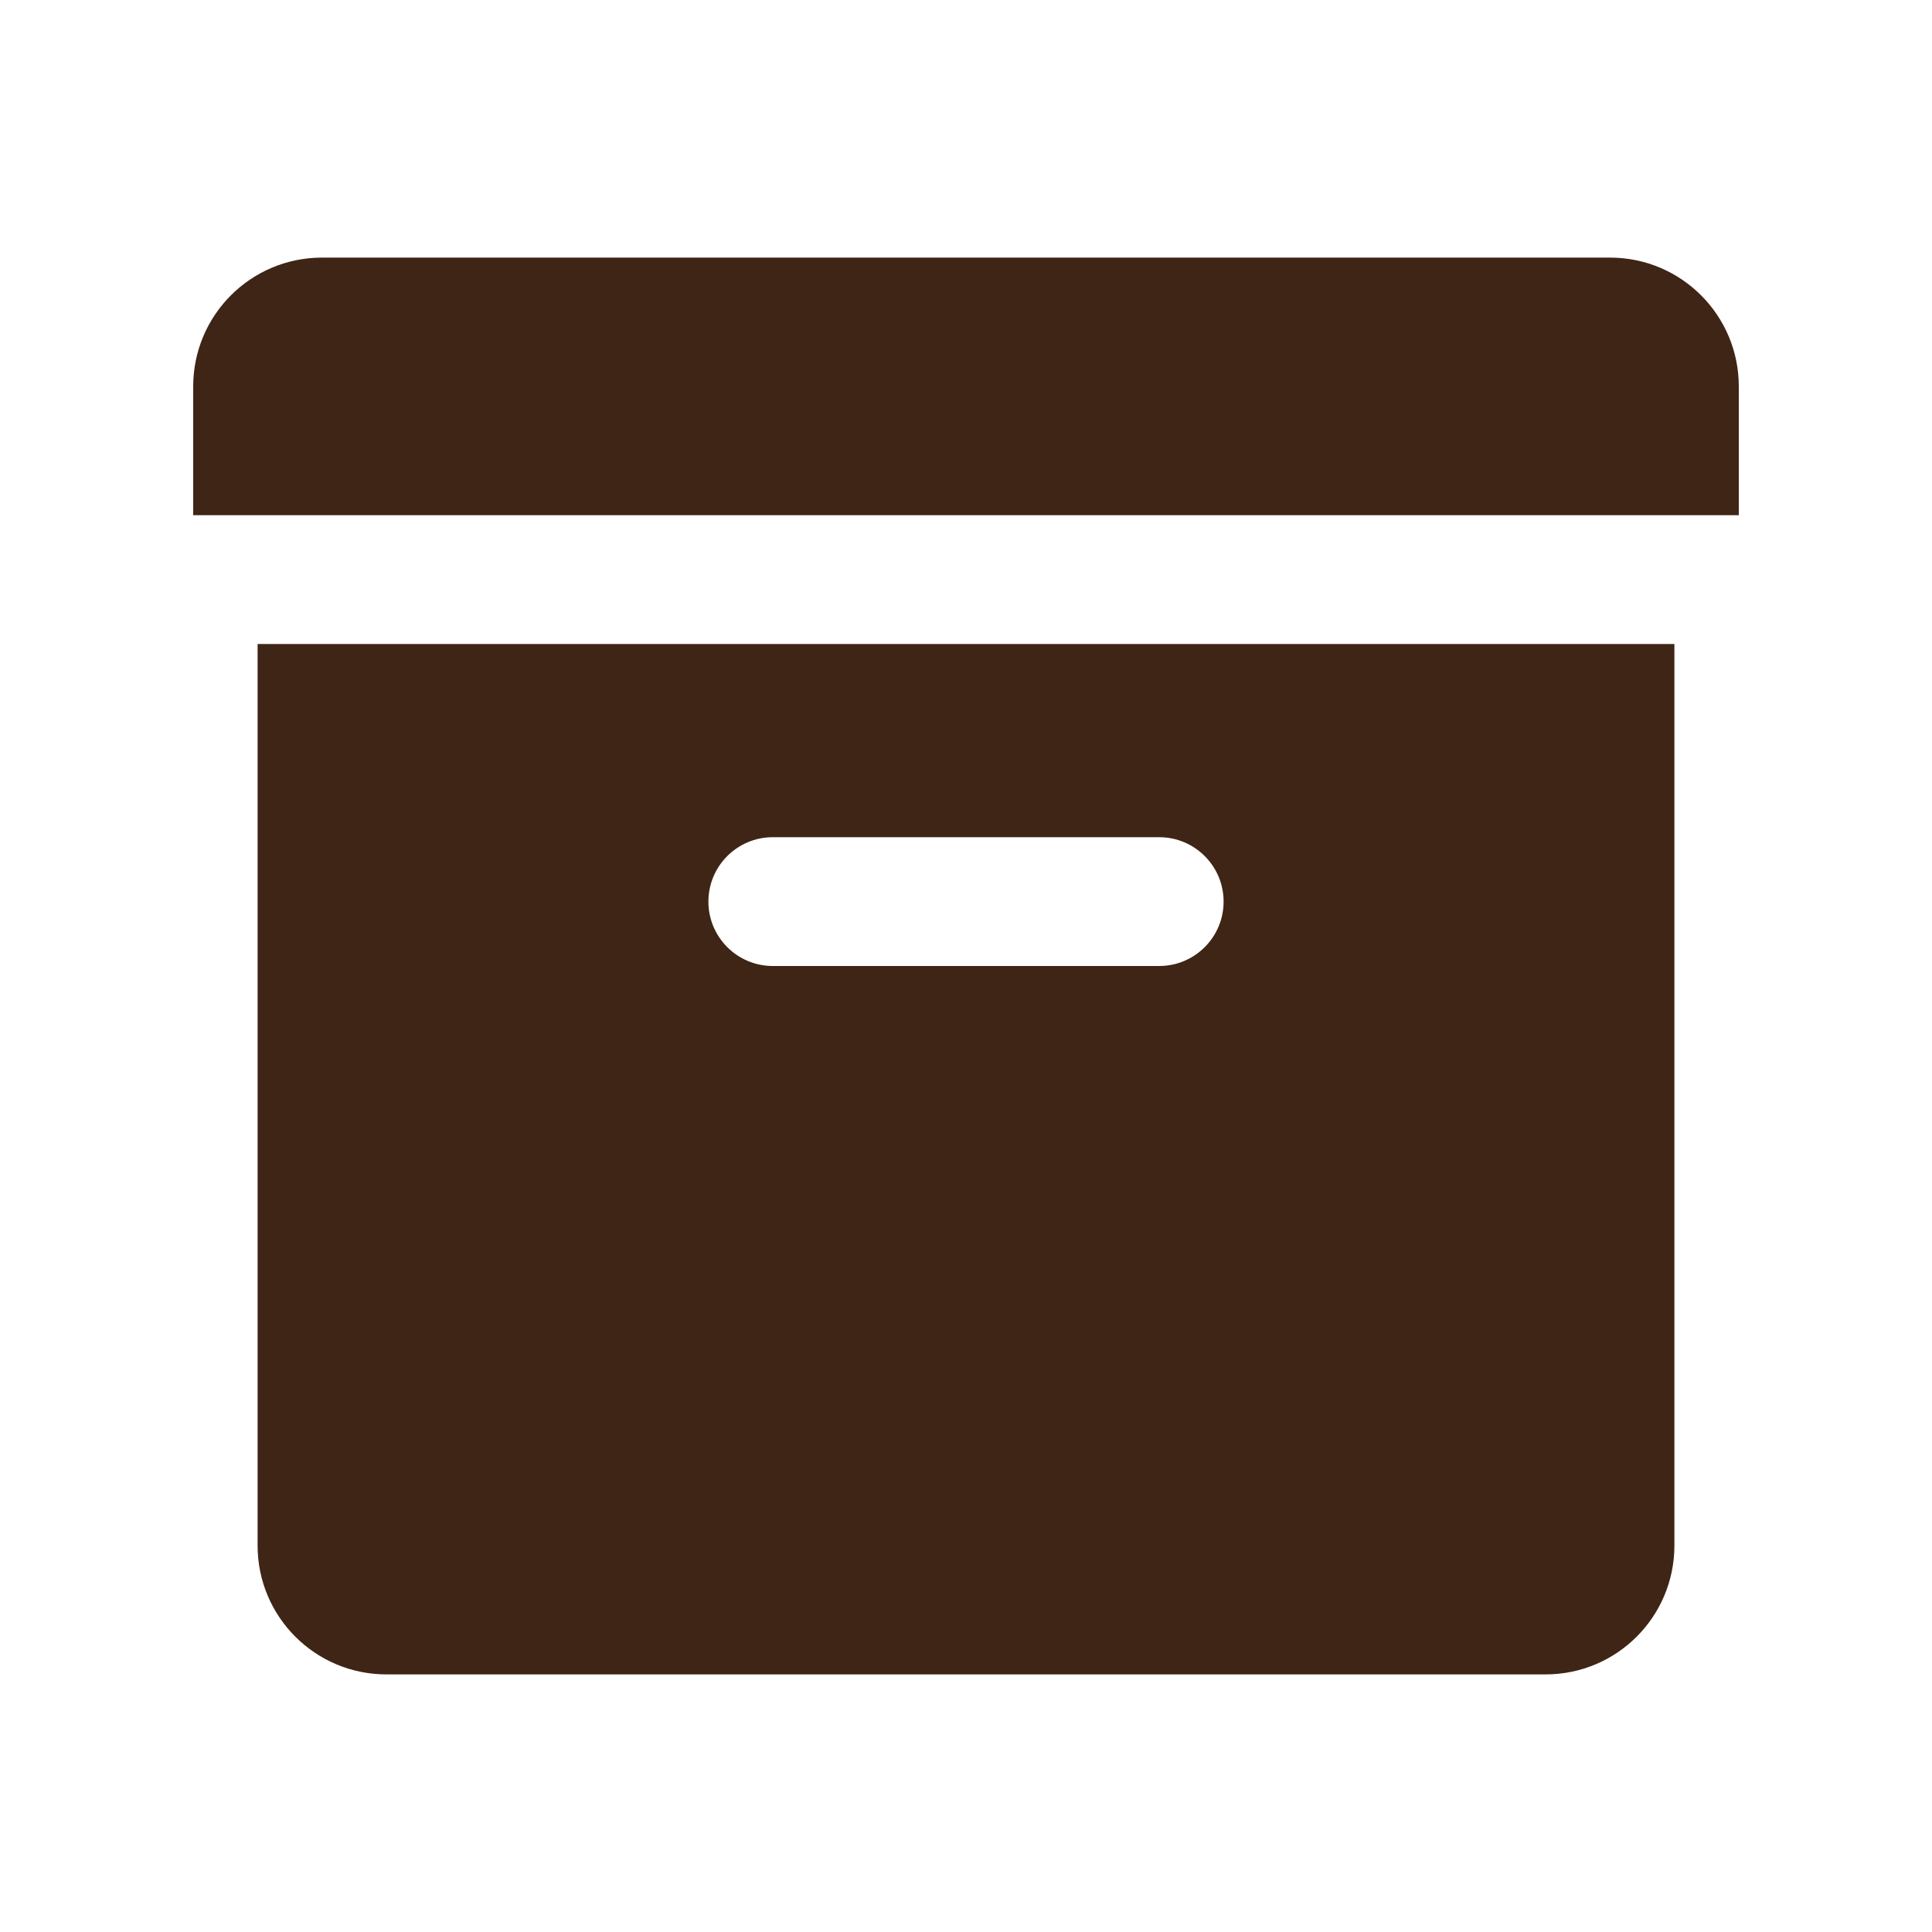
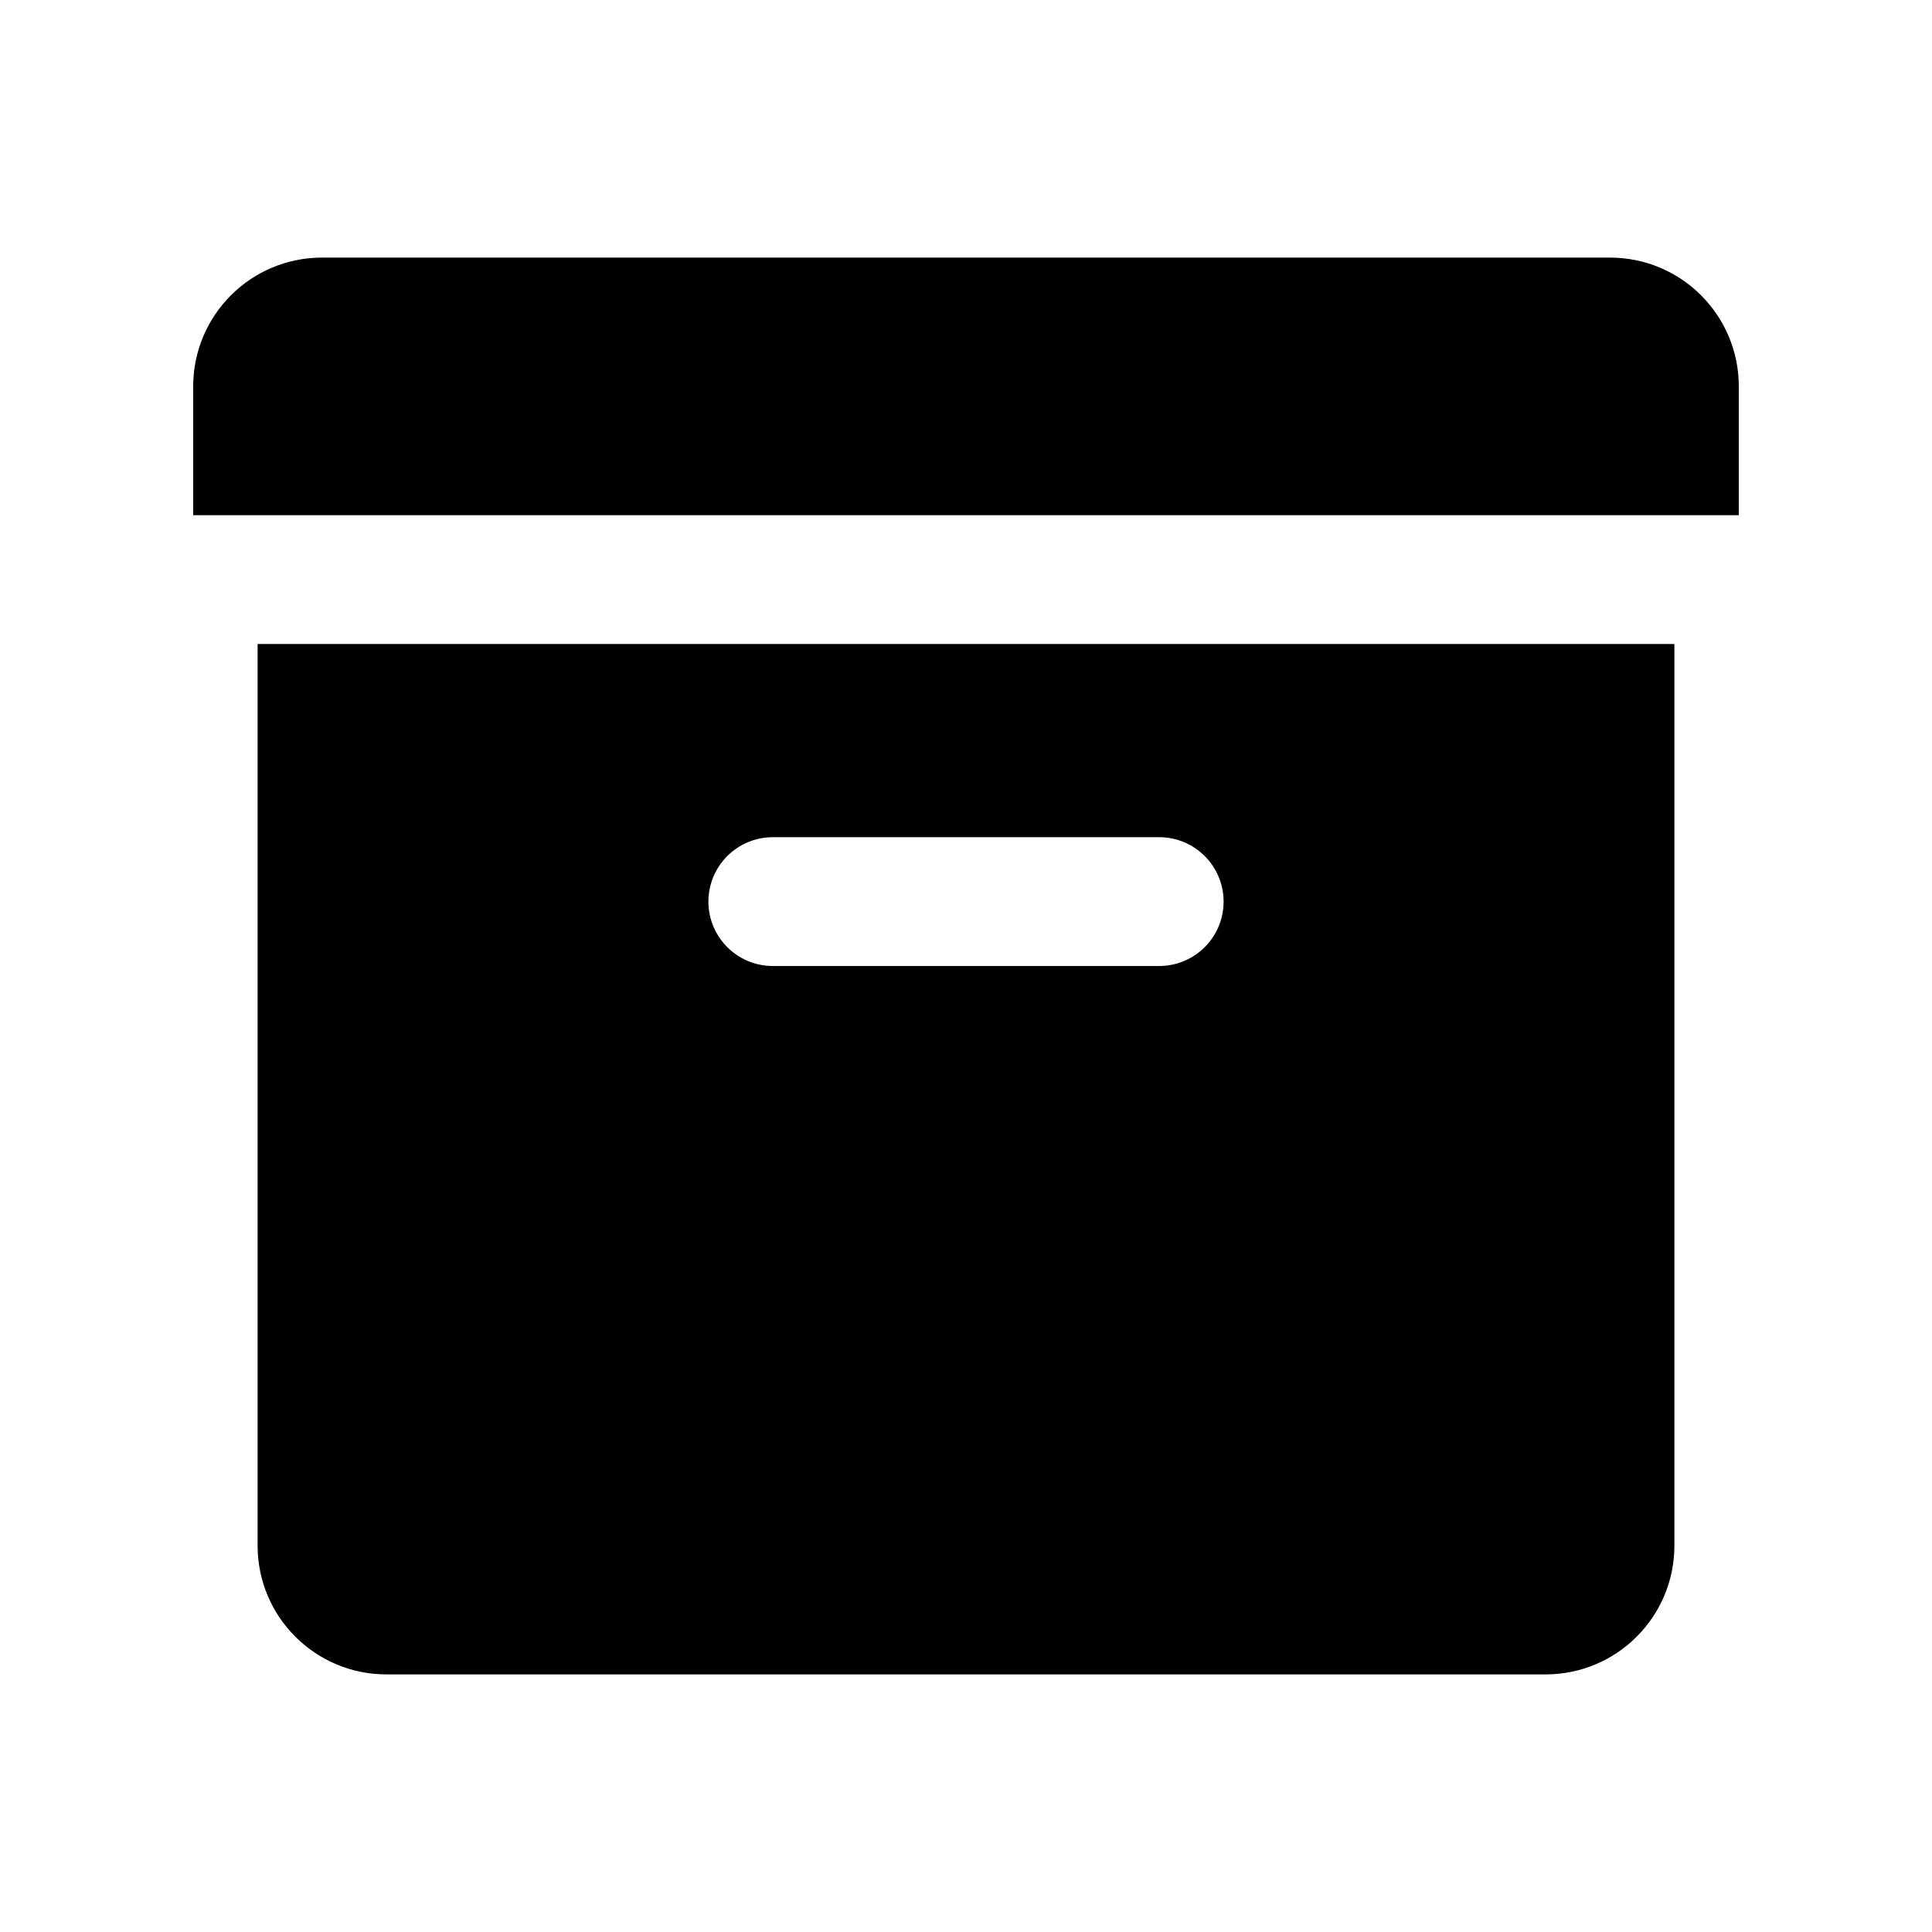
<svg xmlns="http://www.w3.org/2000/svg" x="0px" y="0px" width="100" height="100" viewBox="0,0,256,256">
  <g fill-opacity="0" fill="#dddddd" fill-rule="nonzero" stroke="none" stroke-width="1" stroke-linecap="butt" stroke-linejoin="miter" stroke-miterlimit="10" stroke-dasharray="" stroke-dashoffset="0" font-family="none" font-weight="none" font-size="none" text-anchor="none" style="mix-blend-mode: normal">
    <path d="M0,256v-256h256v256z" id="bgRectangle" />
  </g>
-   <g fill="#3f2516" fill-rule="nonzero" stroke="none" stroke-width="1" stroke-linecap="butt" stroke-linejoin="miter" stroke-miterlimit="10" stroke-dasharray="" stroke-dashoffset="0" font-family="none" font-weight="none" font-size="none" text-anchor="none" style="mix-blend-mode: normal">
+   <g fill="currentColor" fill-rule="nonzero" stroke="none" stroke-width="1" stroke-linecap="butt" stroke-linejoin="miter" stroke-miterlimit="10" stroke-dasharray="" stroke-dashoffset="0" font-family="none" font-weight="none" font-size="none" text-anchor="none" style="mix-blend-mode: normal">
    <g transform="scale(8.53333,8.53333)">
      <path d="M5,4c-1.105,0 -2,0.895 -2,2v2h24v-2c0,-1.105 -0.895,-2 -2,-2zM4,10v14c0,1.105 0.895,2 2,2h18c1.105,0 2,-0.895 2,-2v-14zM12,13h6c0.552,0 1,0.448 1,1c0,0.552 -0.448,1 -1,1h-6c-0.552,0 -1,-0.448 -1,-1c0,-0.552 0.448,-1 1,-1z" />
    </g>
  </g>
</svg>
